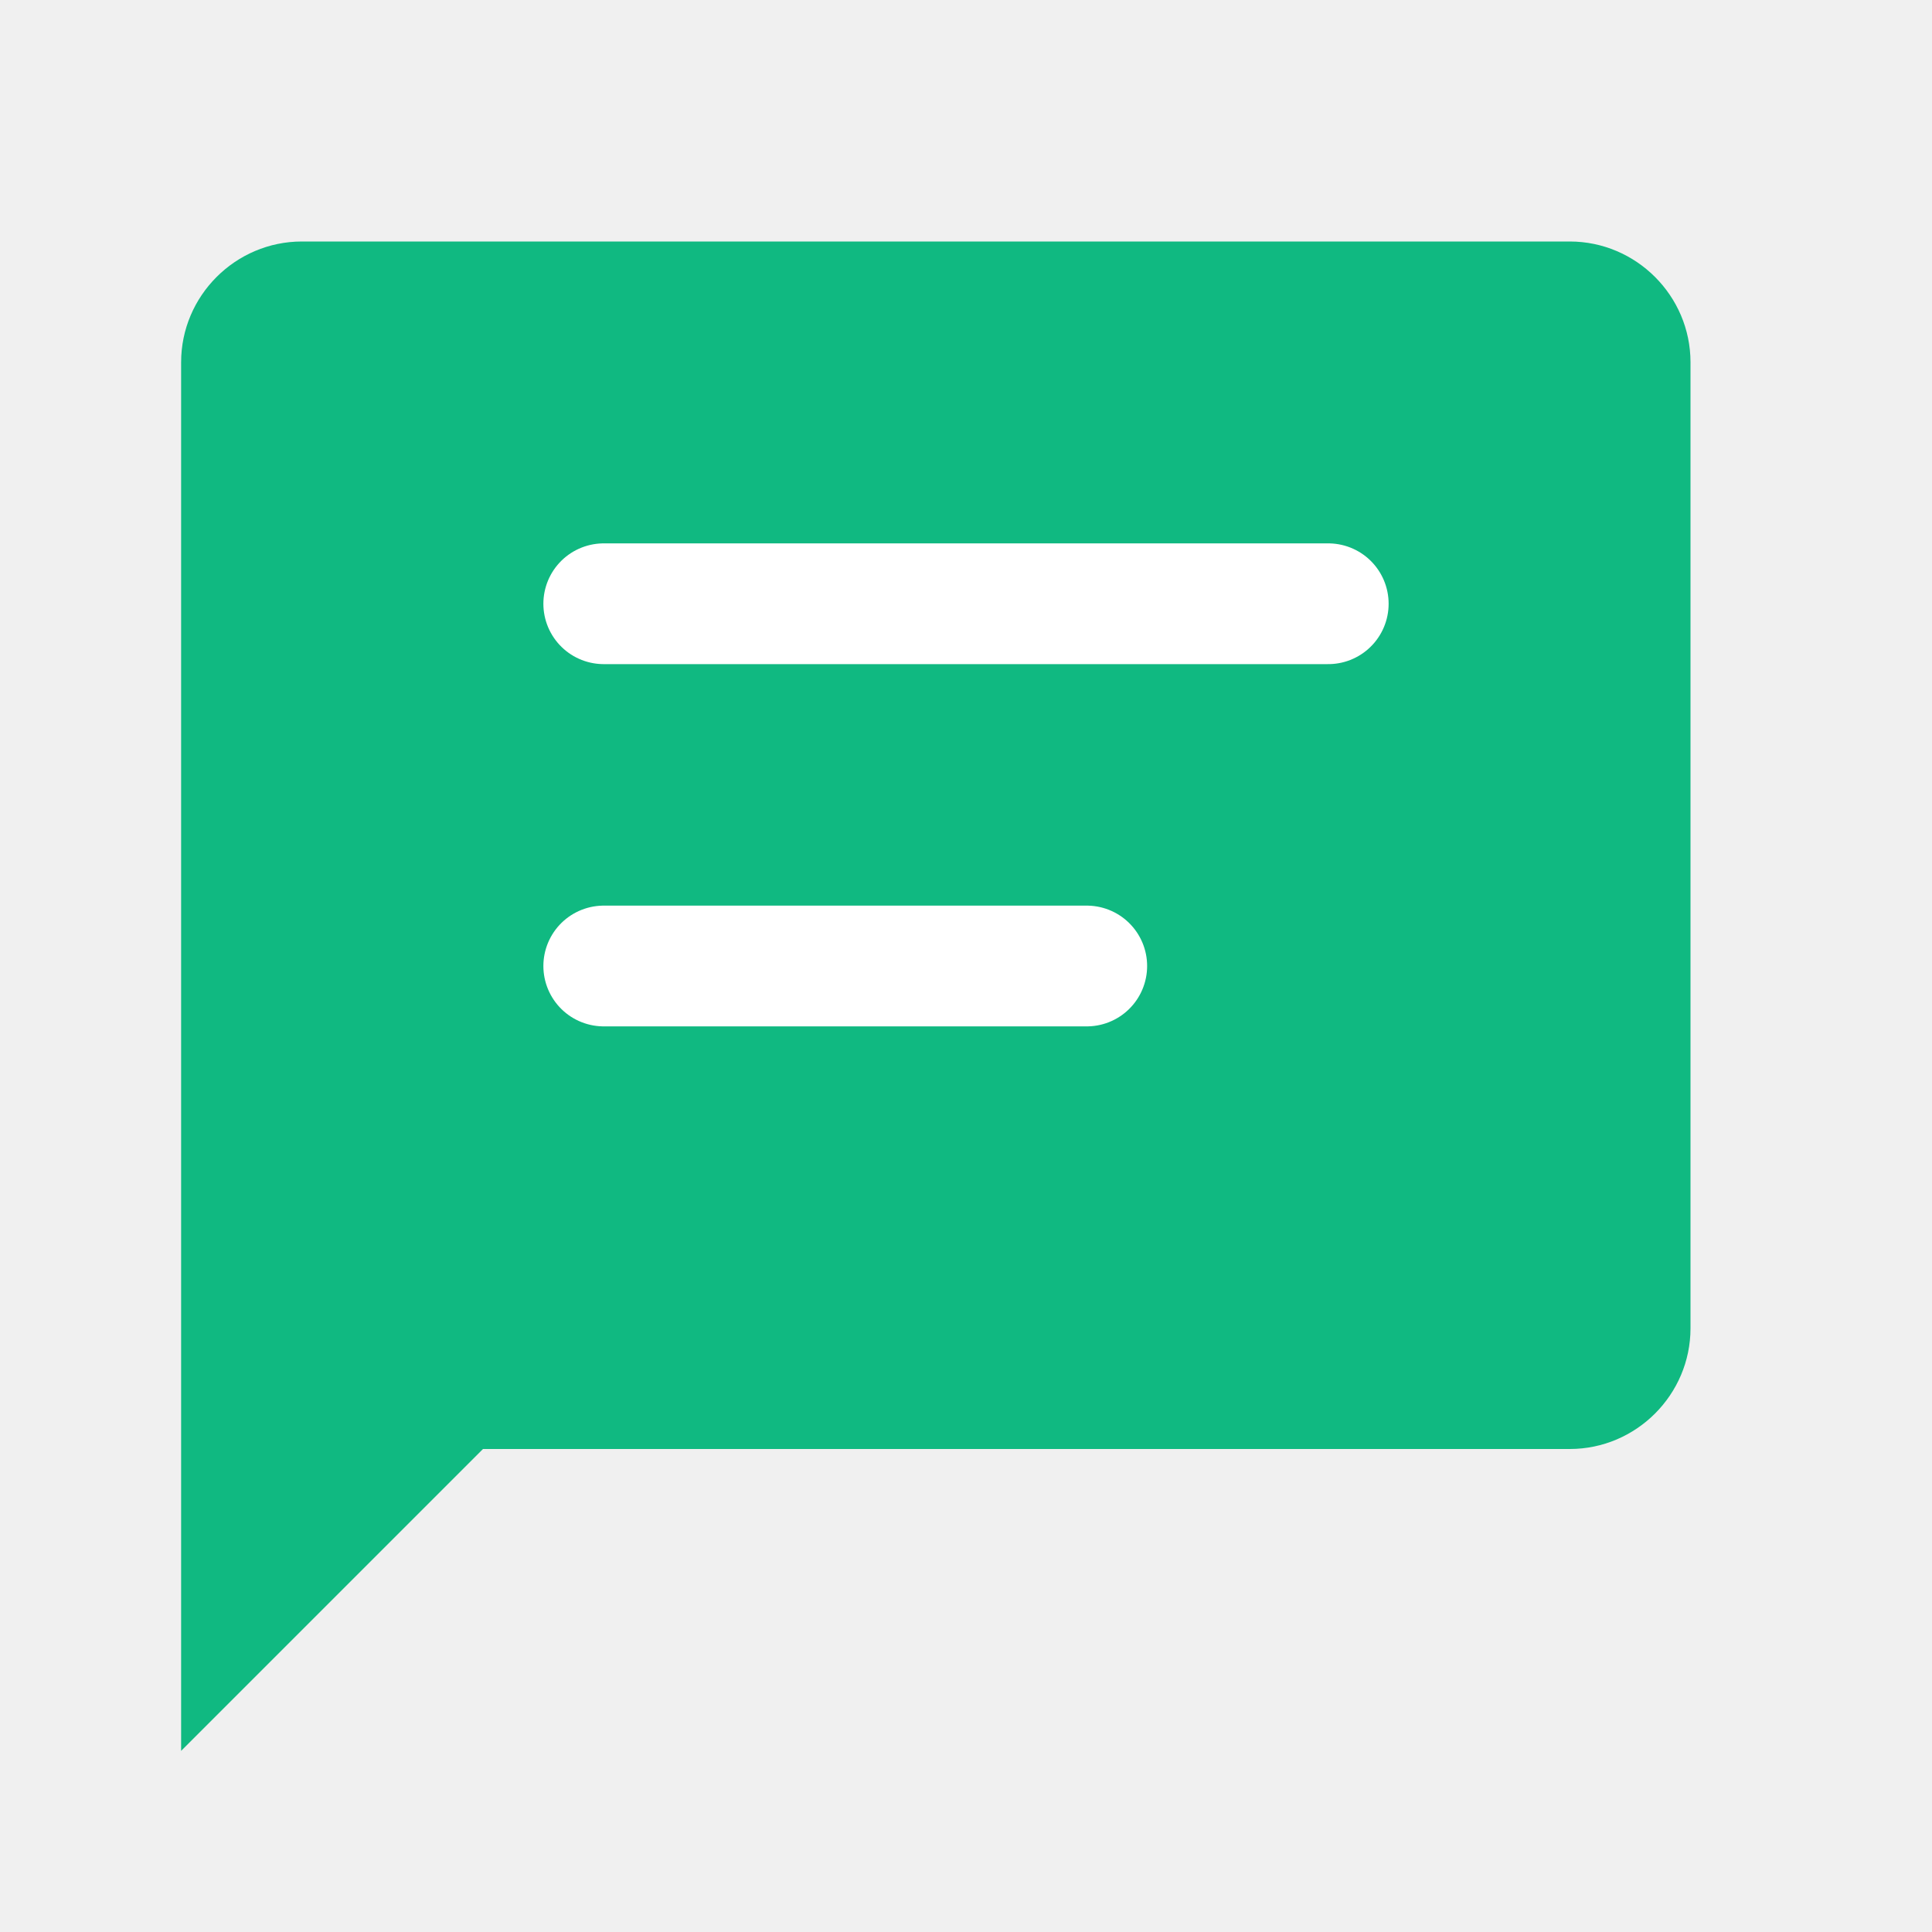
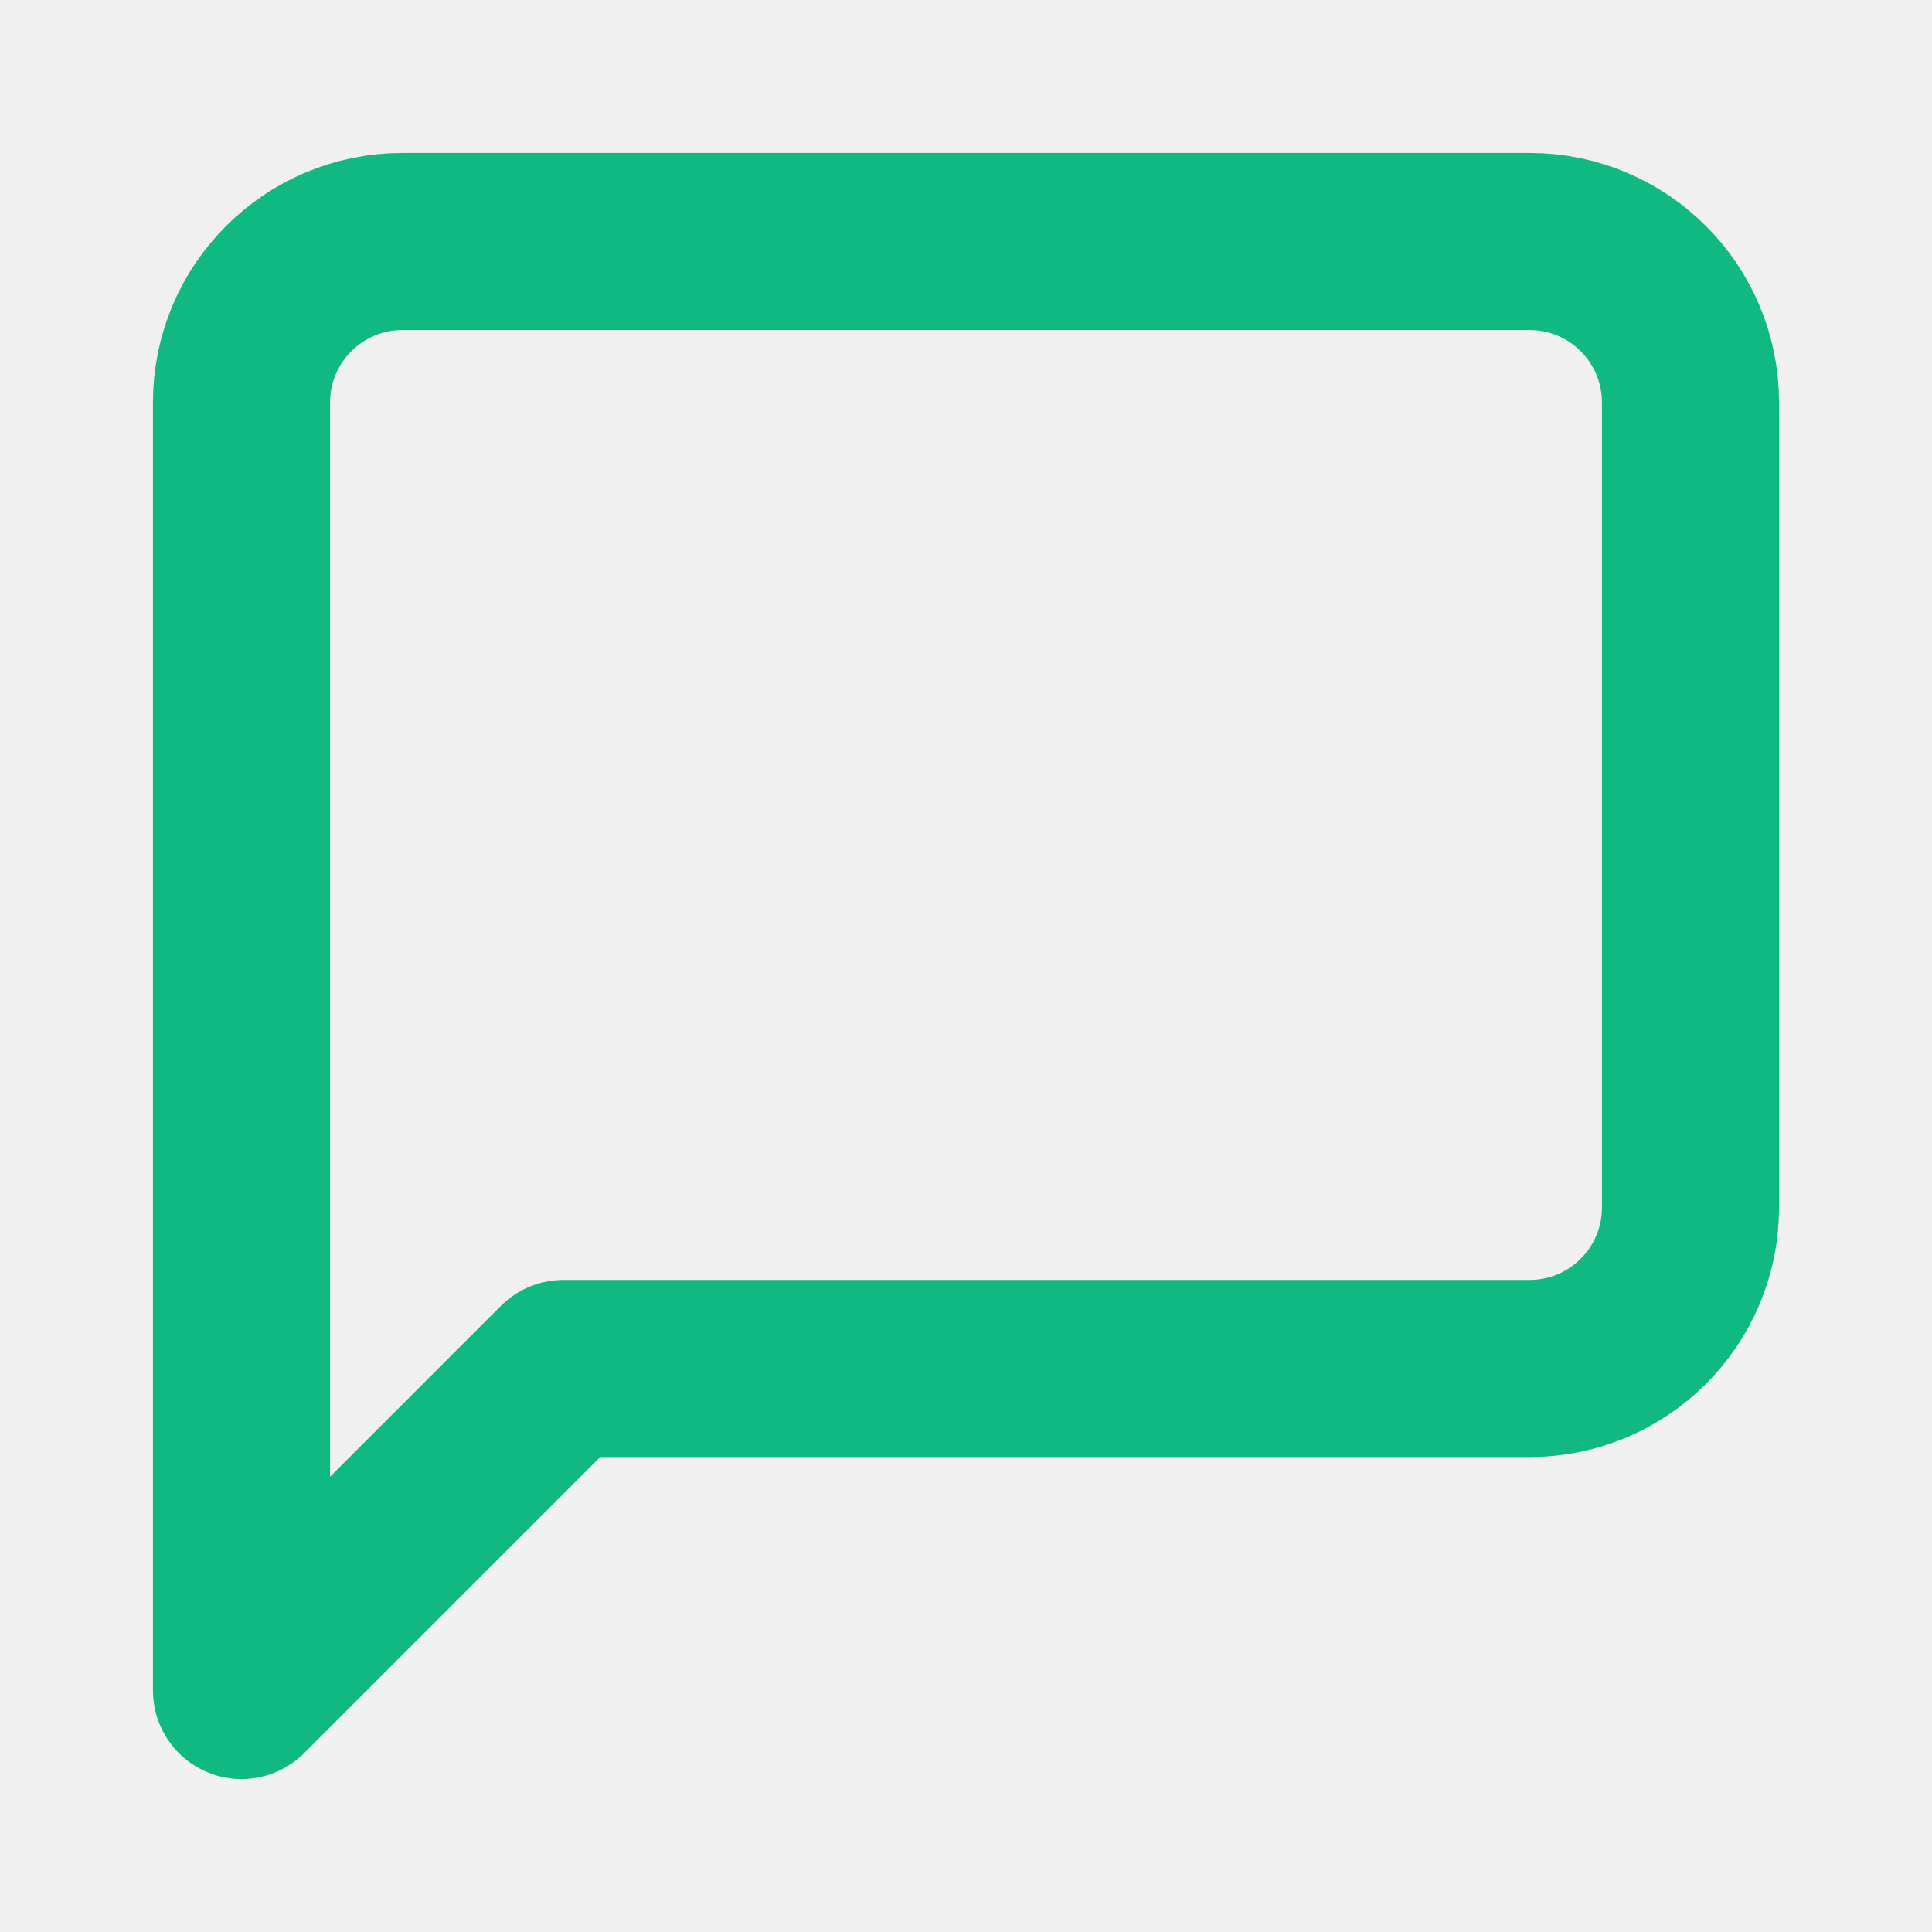
- <svg xmlns="http://www.w3.org/2000/svg" viewBox="0 0 512 512" fill="none">
-   <path d="M448 352c0 17.6-14.4 32-32 32H128l-80 80V96c0-17.6 14.4-32 32-32h336c17.6 0 32 14.4 32 32v256z" fill="#10b981" />
-   <path d="M160 160h192M160 256h128" stroke="#ffffff" stroke-width="32" stroke-linecap="round" />
+ <svg xmlns="http://www.w3.org/2000/svg" viewBox="0 0 24 24" fill="none" stroke="#10b981" stroke-width="2.2" stroke-linecap="round" stroke-linejoin="round">
+   <path d="M21 15a2 2 0 0 1-2 2H7l-4 4V5a2 2 0 0 1 2-2h14a2 2 0 0 1 2 2z" />
</svg>
